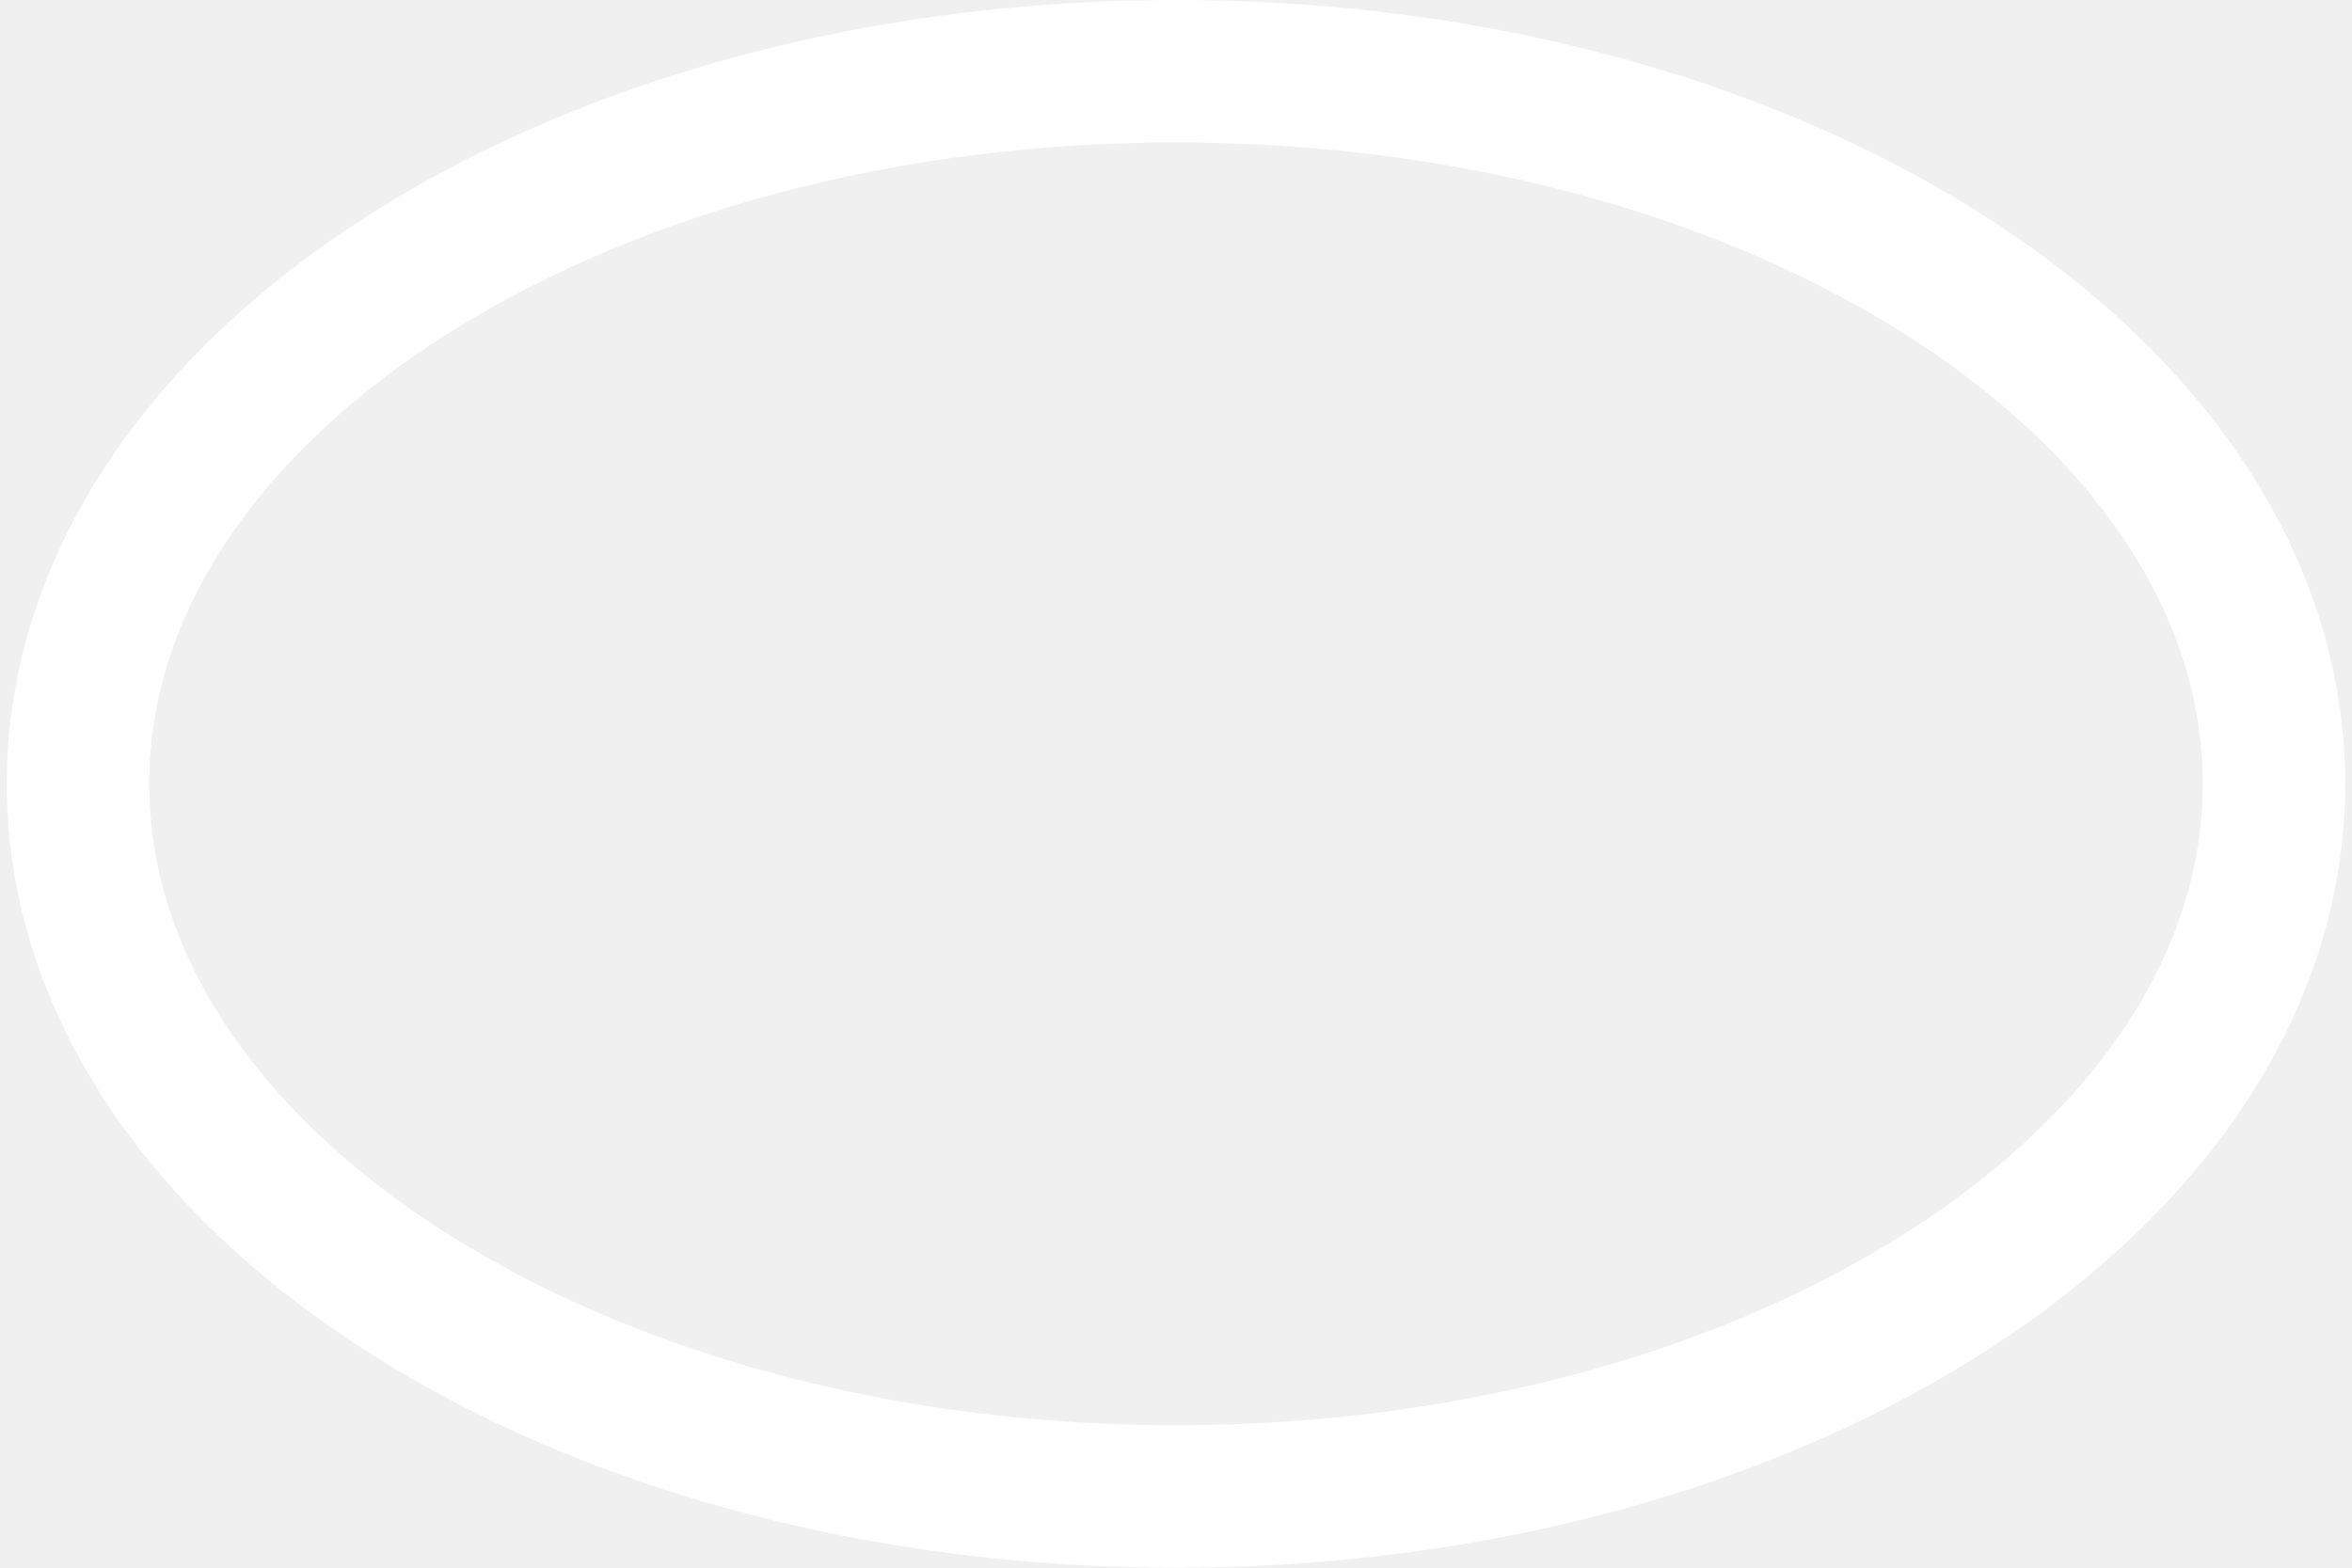
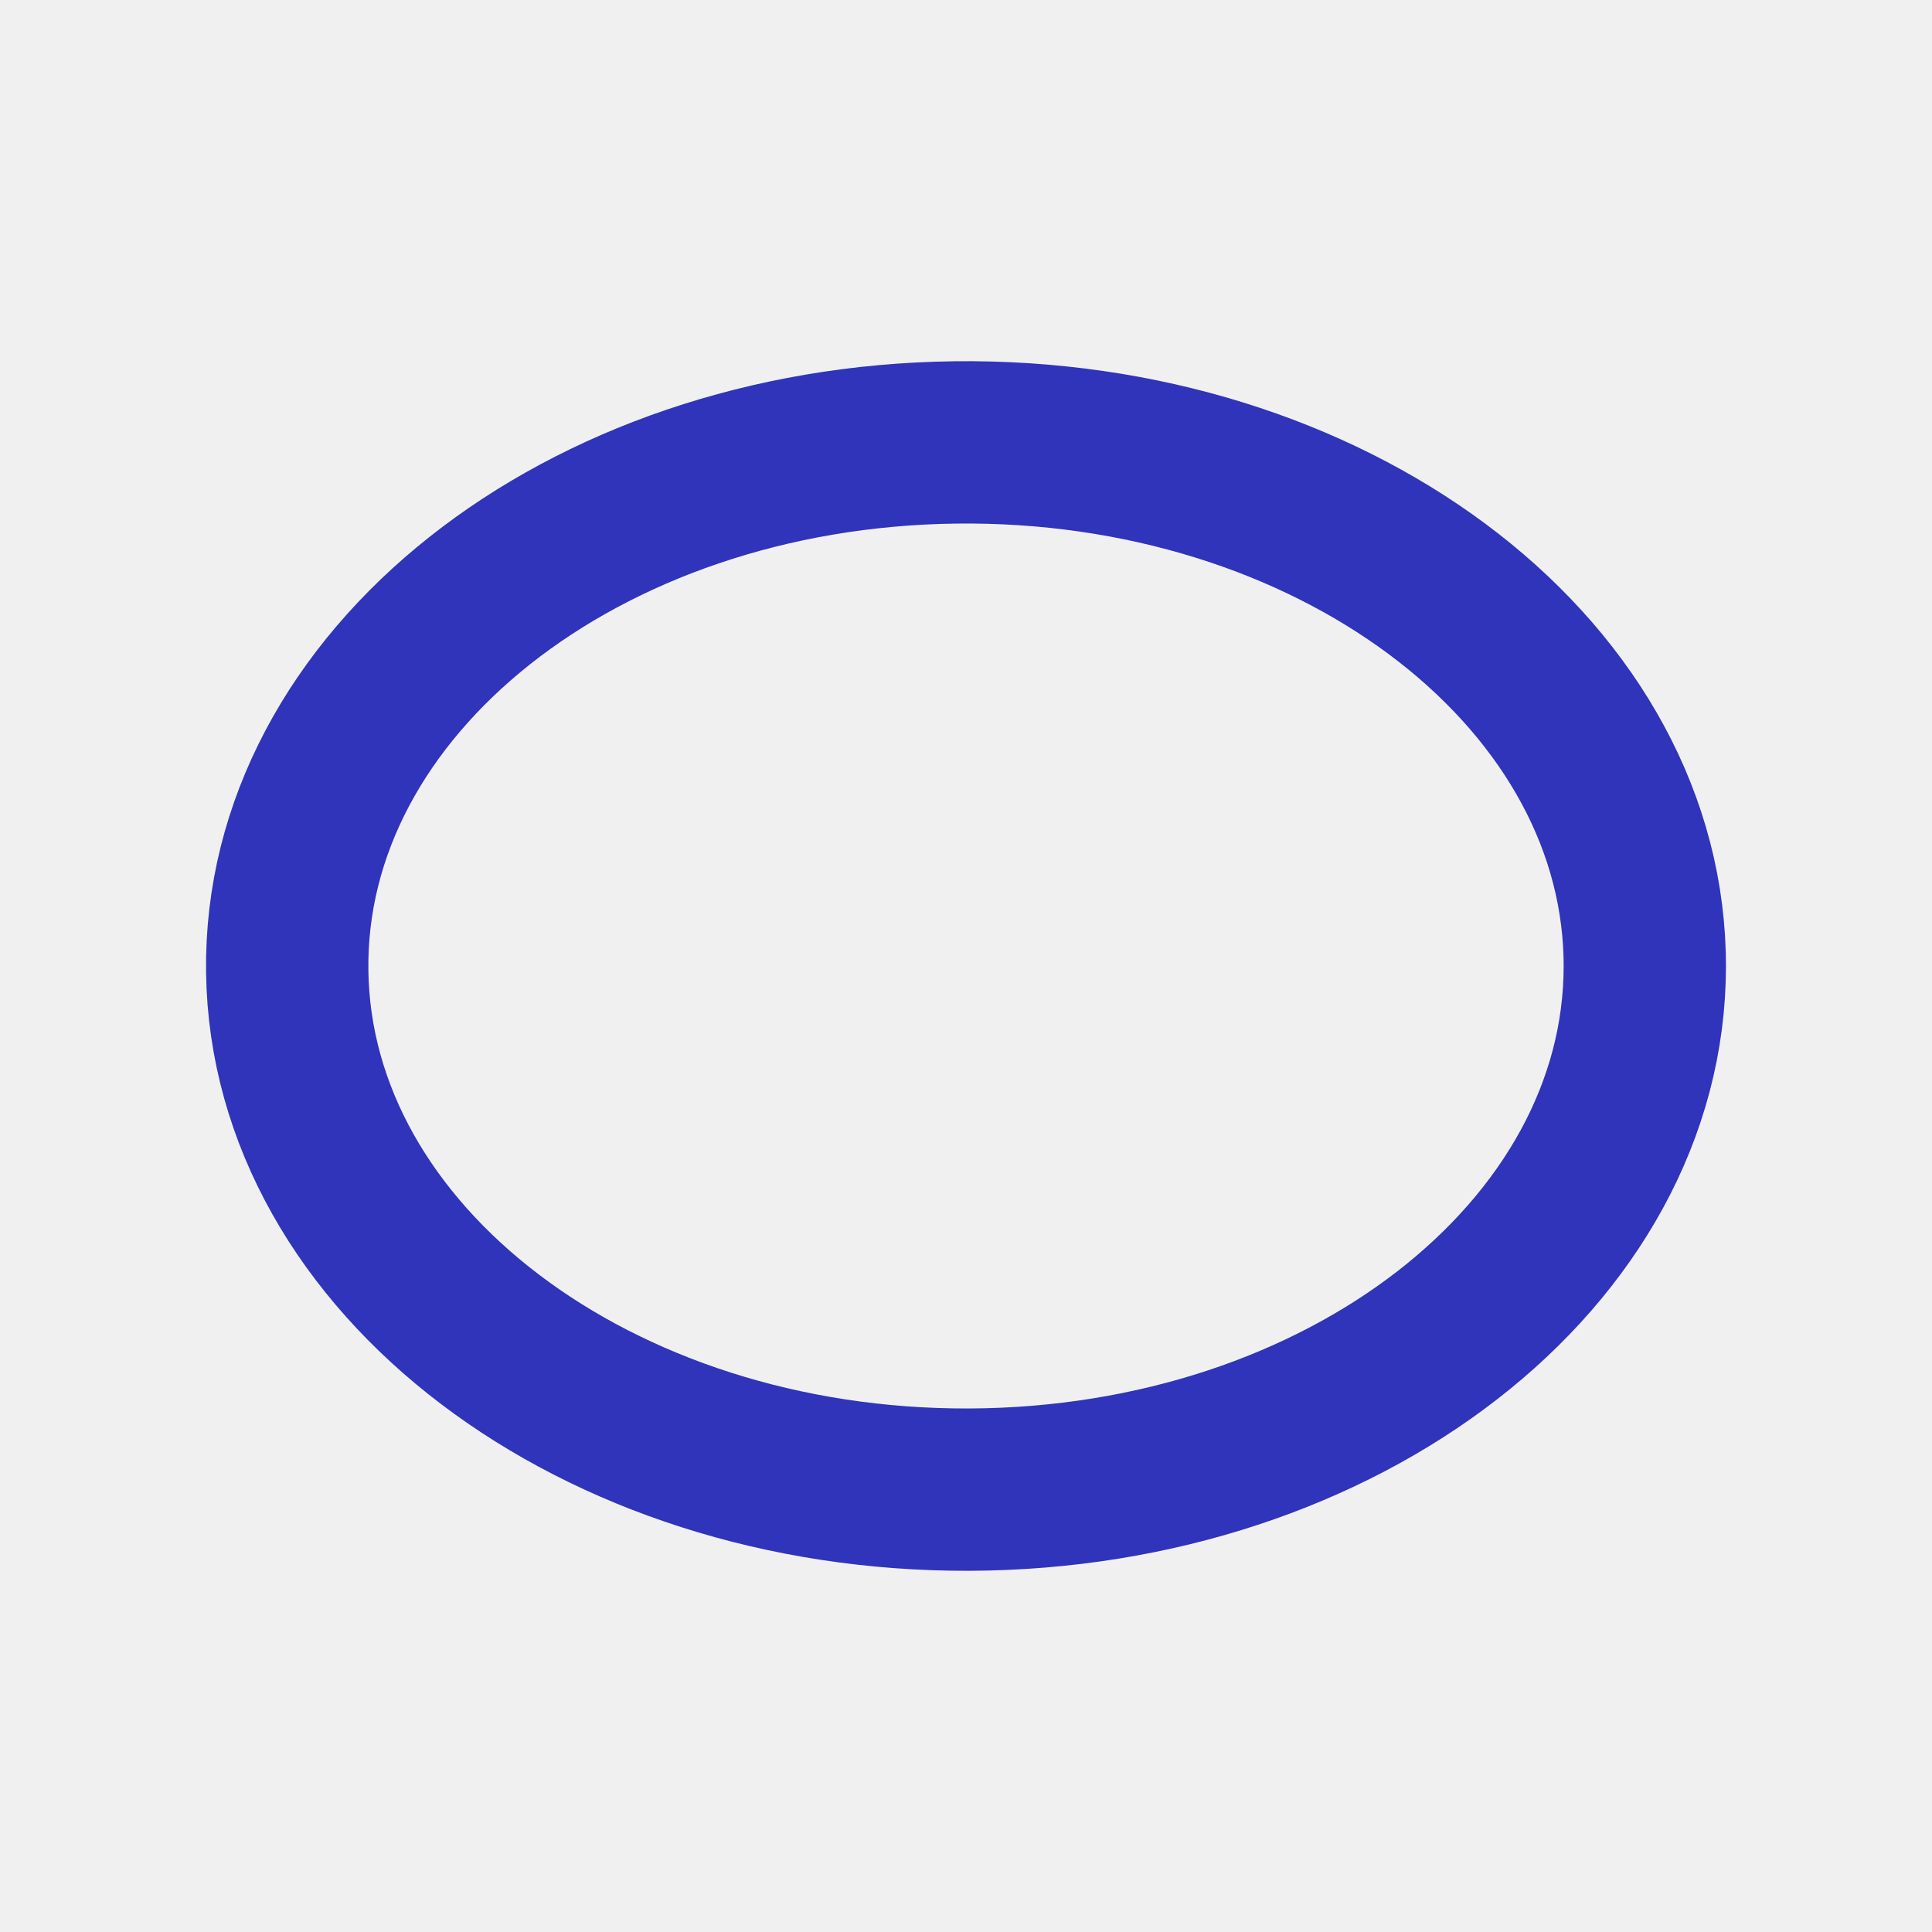
- <svg xmlns="http://www.w3.org/2000/svg" width="105" height="70" xml:space="preserve" overflow="hidden" version="1.1" id="svg1">
+ <svg xmlns="http://www.w3.org/2000/svg" width="120" height="120" viewBox="0 0 120 120" version="1.1" id="svg1">
  <defs id="defs1" />
-   <g transform="translate(-477,57)" id="g1">
-     <path d="m 578.517,-22 c 0,17.508 -21.787,31.727 -48.757,31.82 -26.969,0.093 -48.988,-13.975 -49.274,-31.482 -0.287,-17.507 21.267,-31.875 48.233,-32.154 26.966,-0.279 49.214,13.636 49.787,31.14 z" stroke="#ffffff" stroke-width="6.36" stroke-linejoin="bevel" stroke-miterlimit="6" fill="none" id="path1" />
+   <g id="layer1">
+     <path style="fill:none;stroke:#2f34bb;stroke-width:10.082;stroke-linecap:round;stroke-linejoin:round;stroke-miterlimit:7.3" id="path1" d="M 102.162,60 A 42.162,32.524 0 0 1 60.224,92.524 42.162,32.524 0 0 1 17.84,60.345 42.162,32.524 0 0 1 59.328,27.48 42.162,32.524 0 0 1 102.153,59.309 Z" />
  </g>
</svg>
